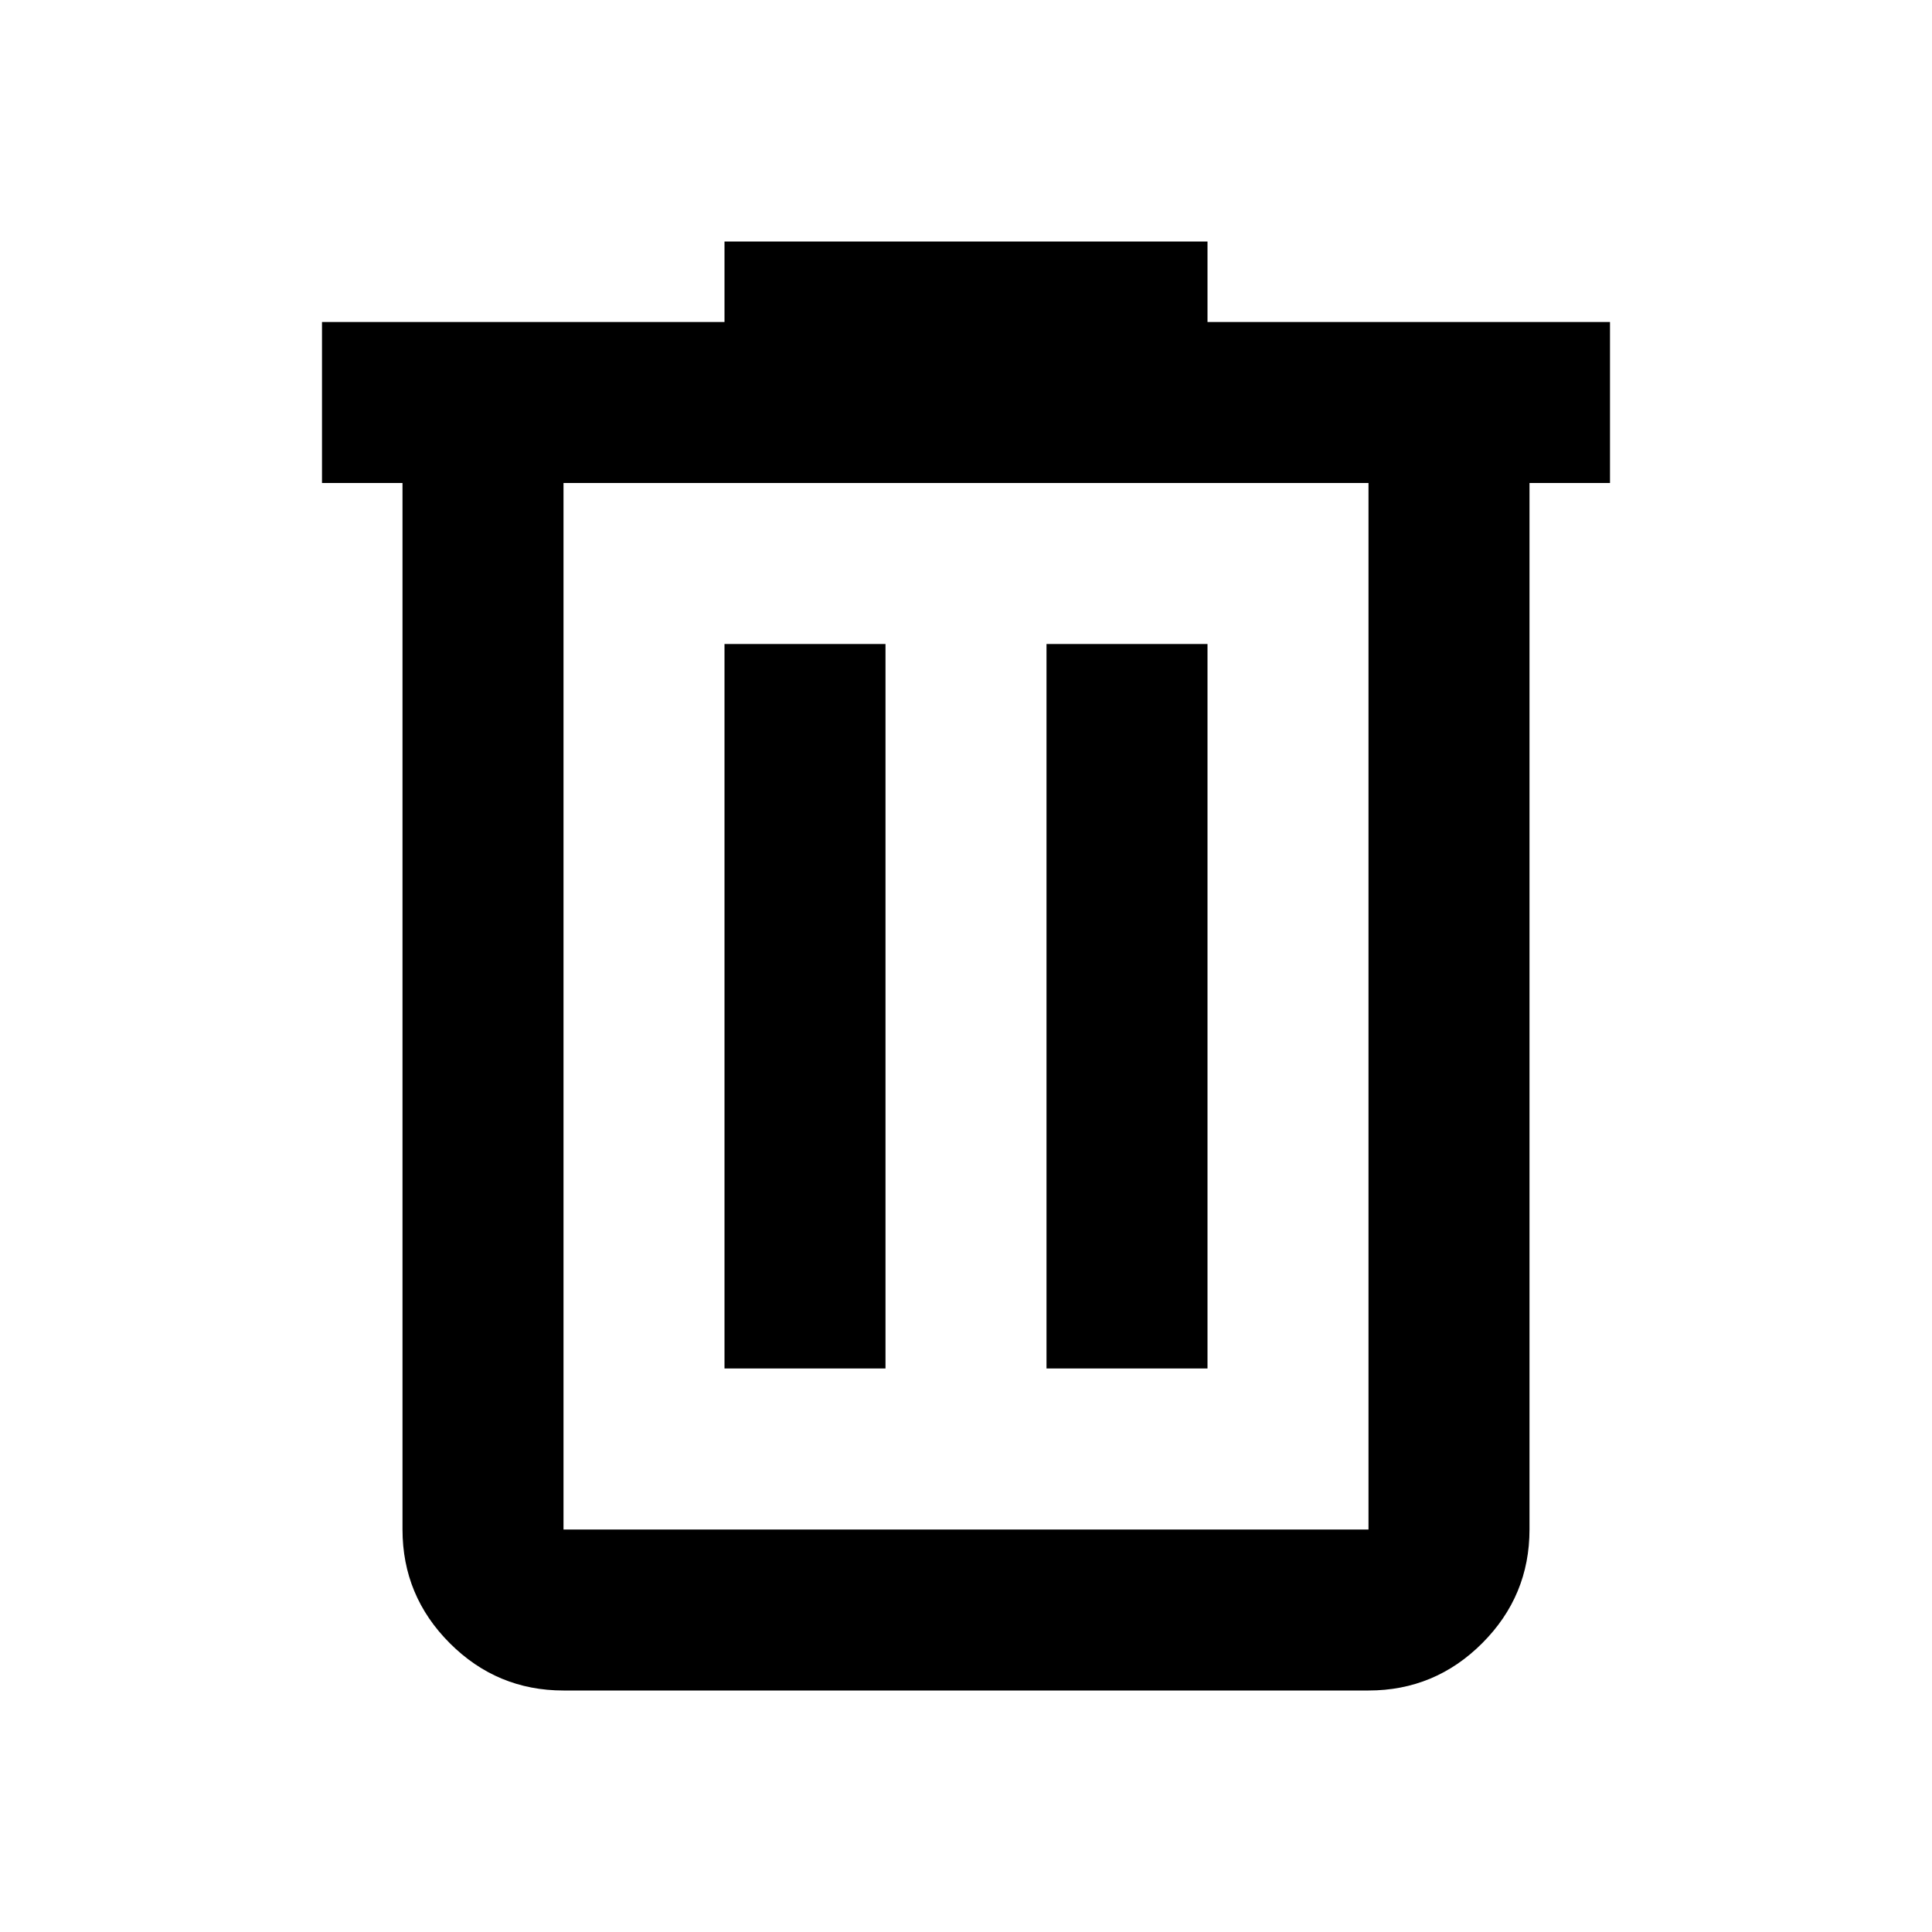
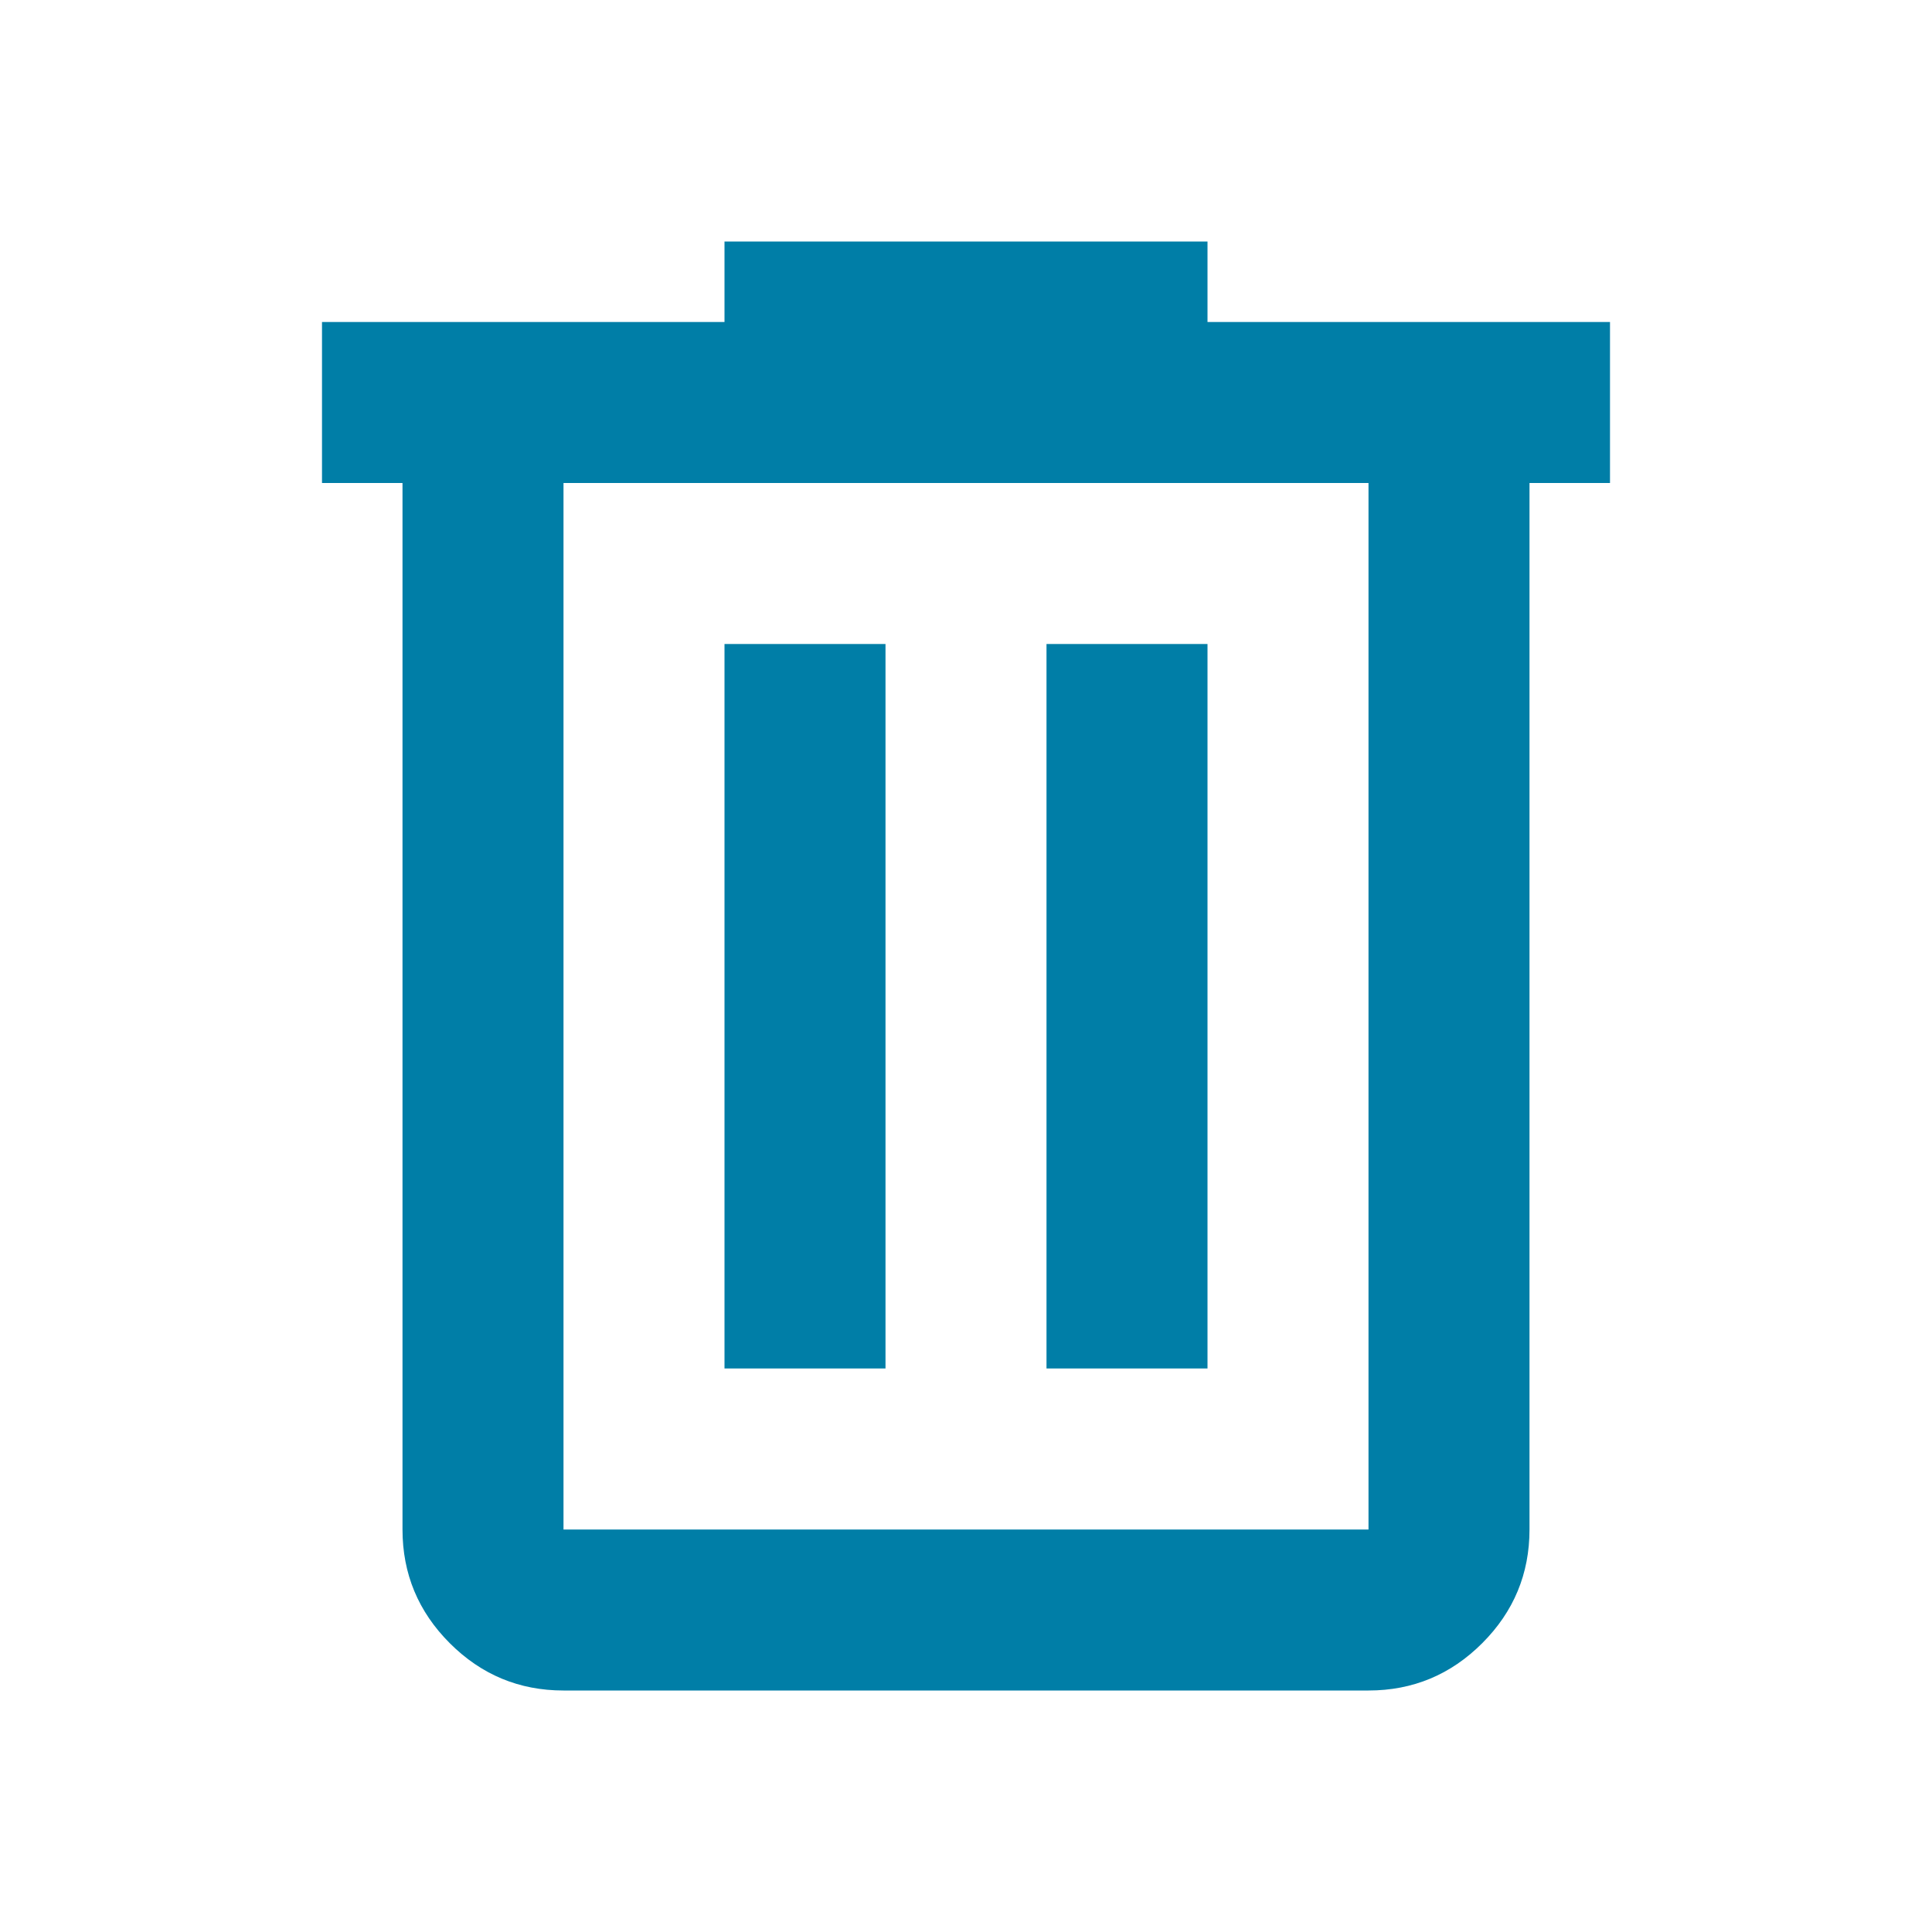
<svg xmlns="http://www.w3.org/2000/svg" height="24" viewBox="0 -960 960 960" width="24">
-   <path d="M280-120q-33 0-56.5-23.5T200-200v-520h-40v-80h200v-40h240v40h200v80h-40v520q0 33-23.5 56.5T680-120H280Zm400-600H280v520h400v-520ZM360-280h80v-360h-80v360Zm160 0h80v-360h-80v360ZM280-720v520-520Z" />
+   <path d="M280-120q-33 0-56.5-23.5T200-200v-520h-40v-80h200v-40h240v40h200v80h-40v520q0 33-23.5 56.5T680-120H280Zm400-600H280v520h400v-520ZM360-280h80v-360h-80v360Zm160 0h80v-360h-80v360ZM280-720v520-520Z" fill="#007ea7" />
</svg>
